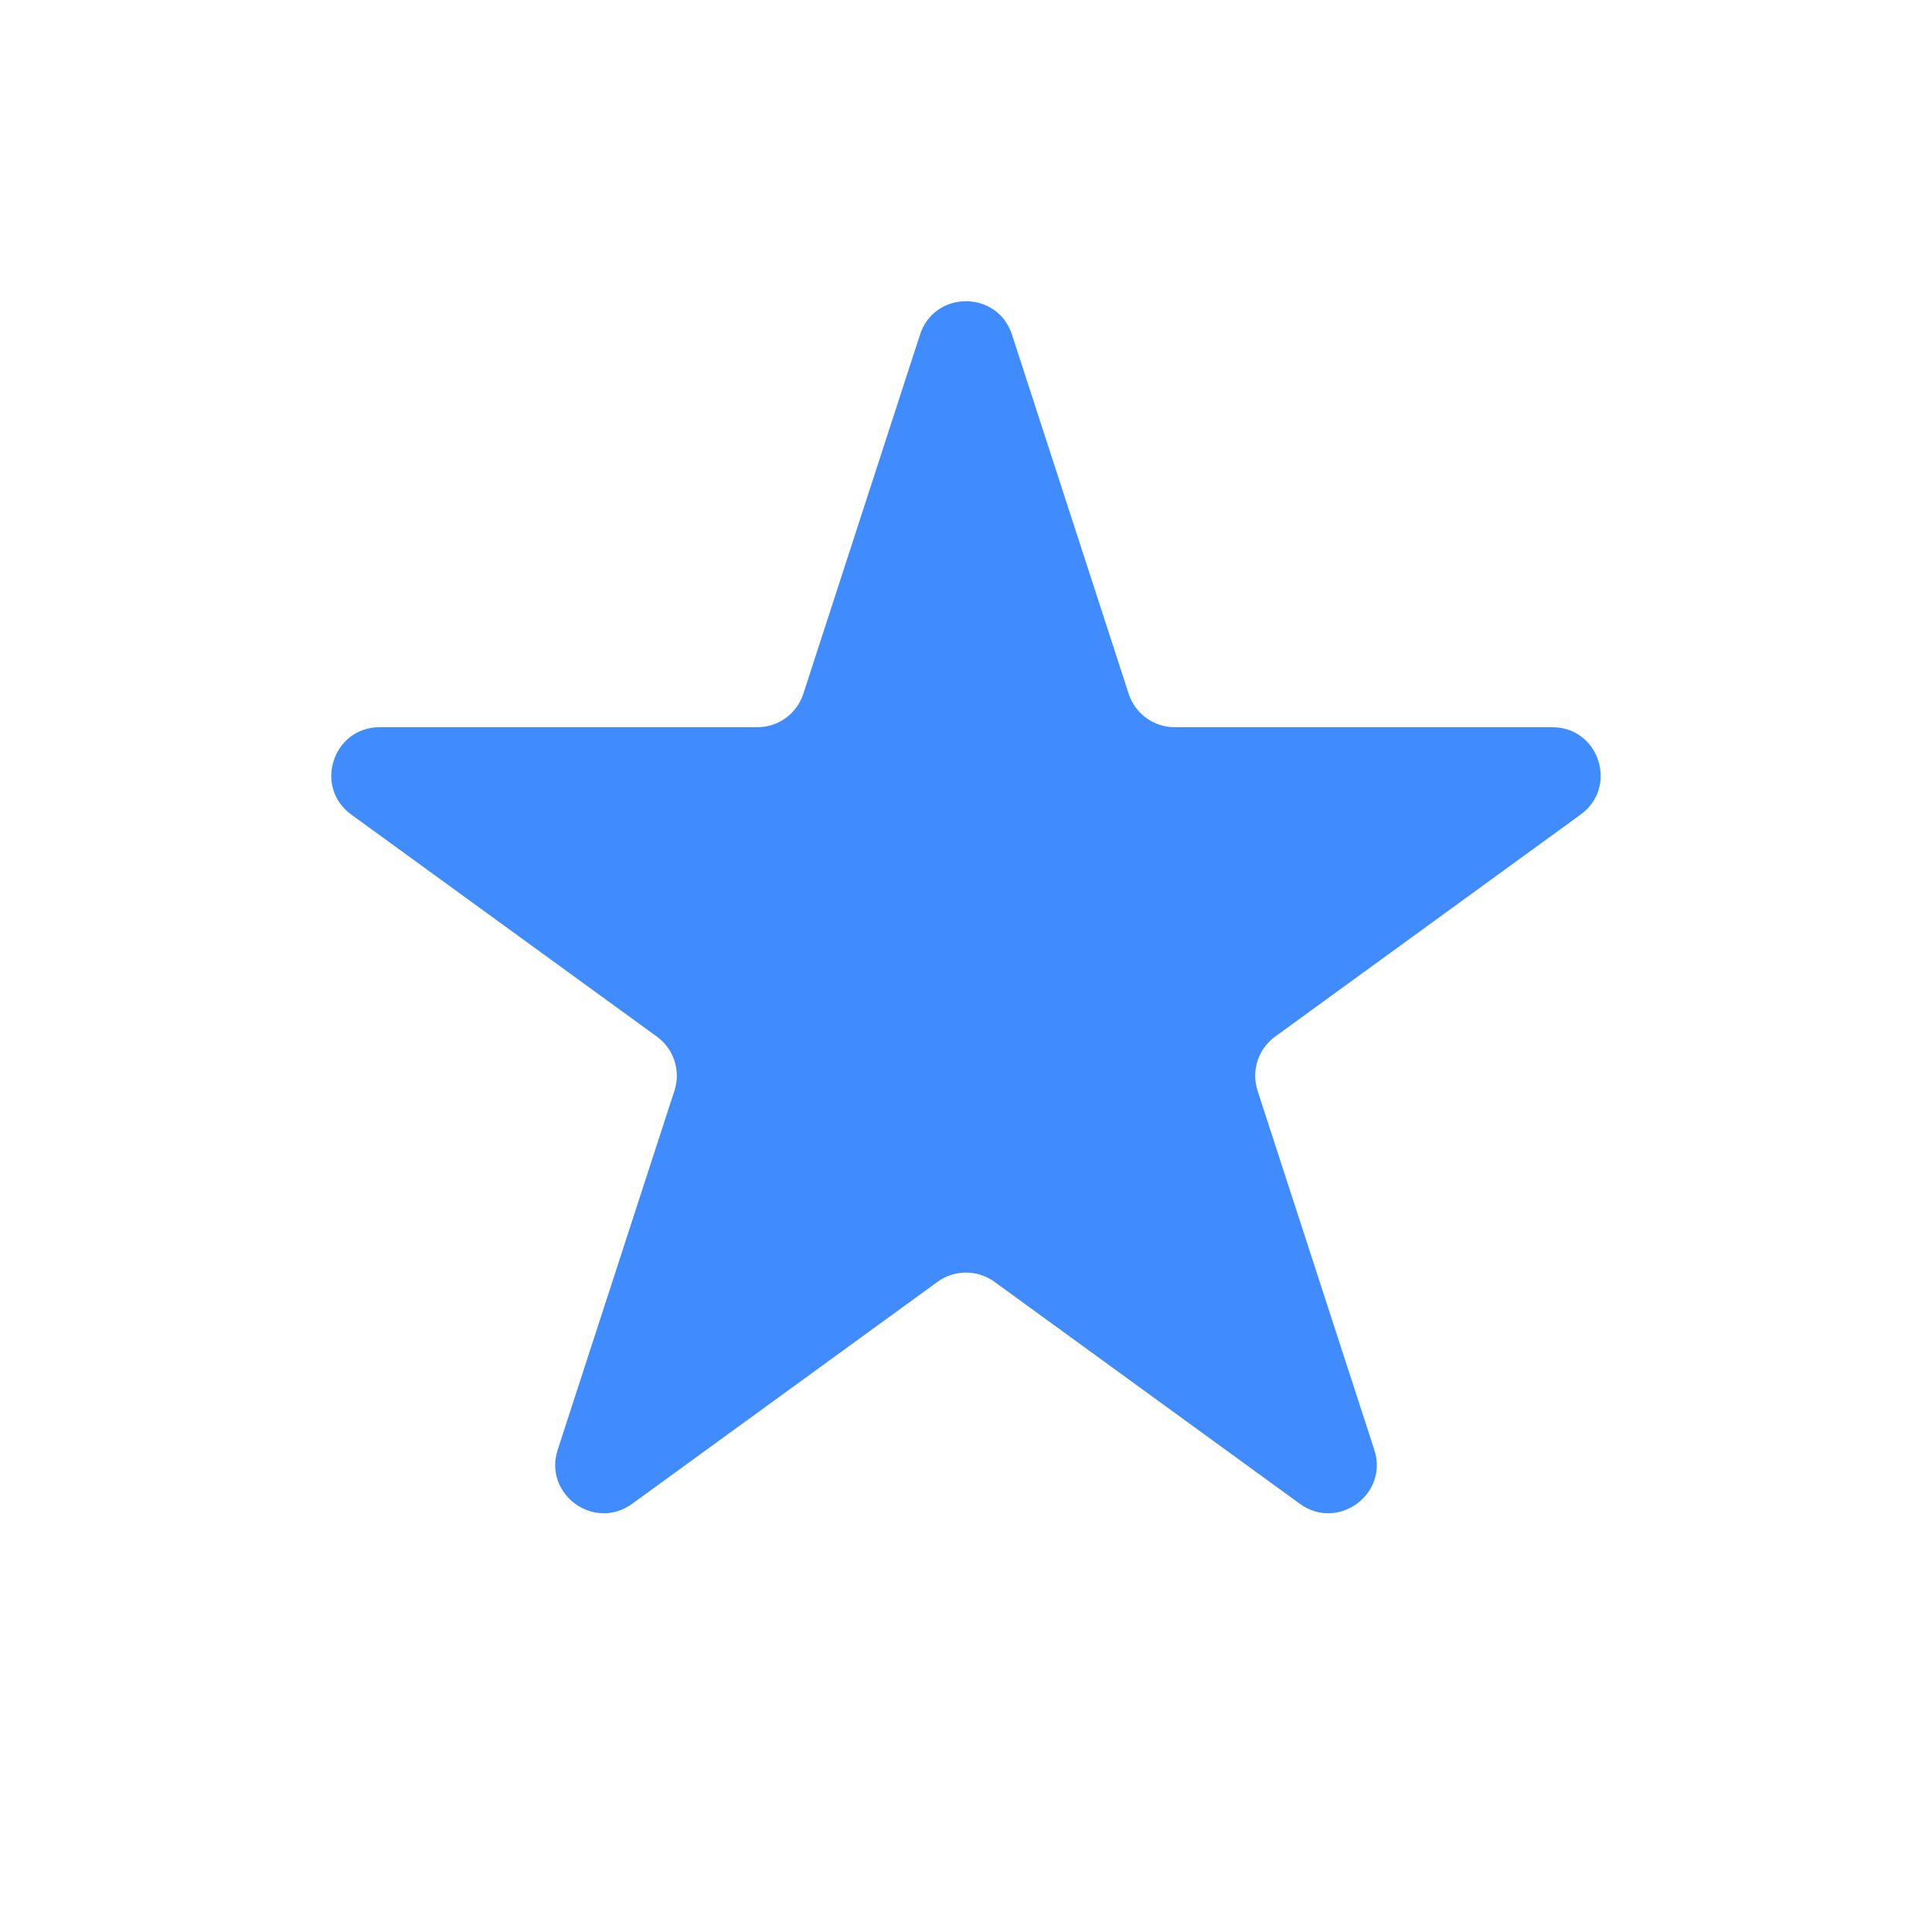
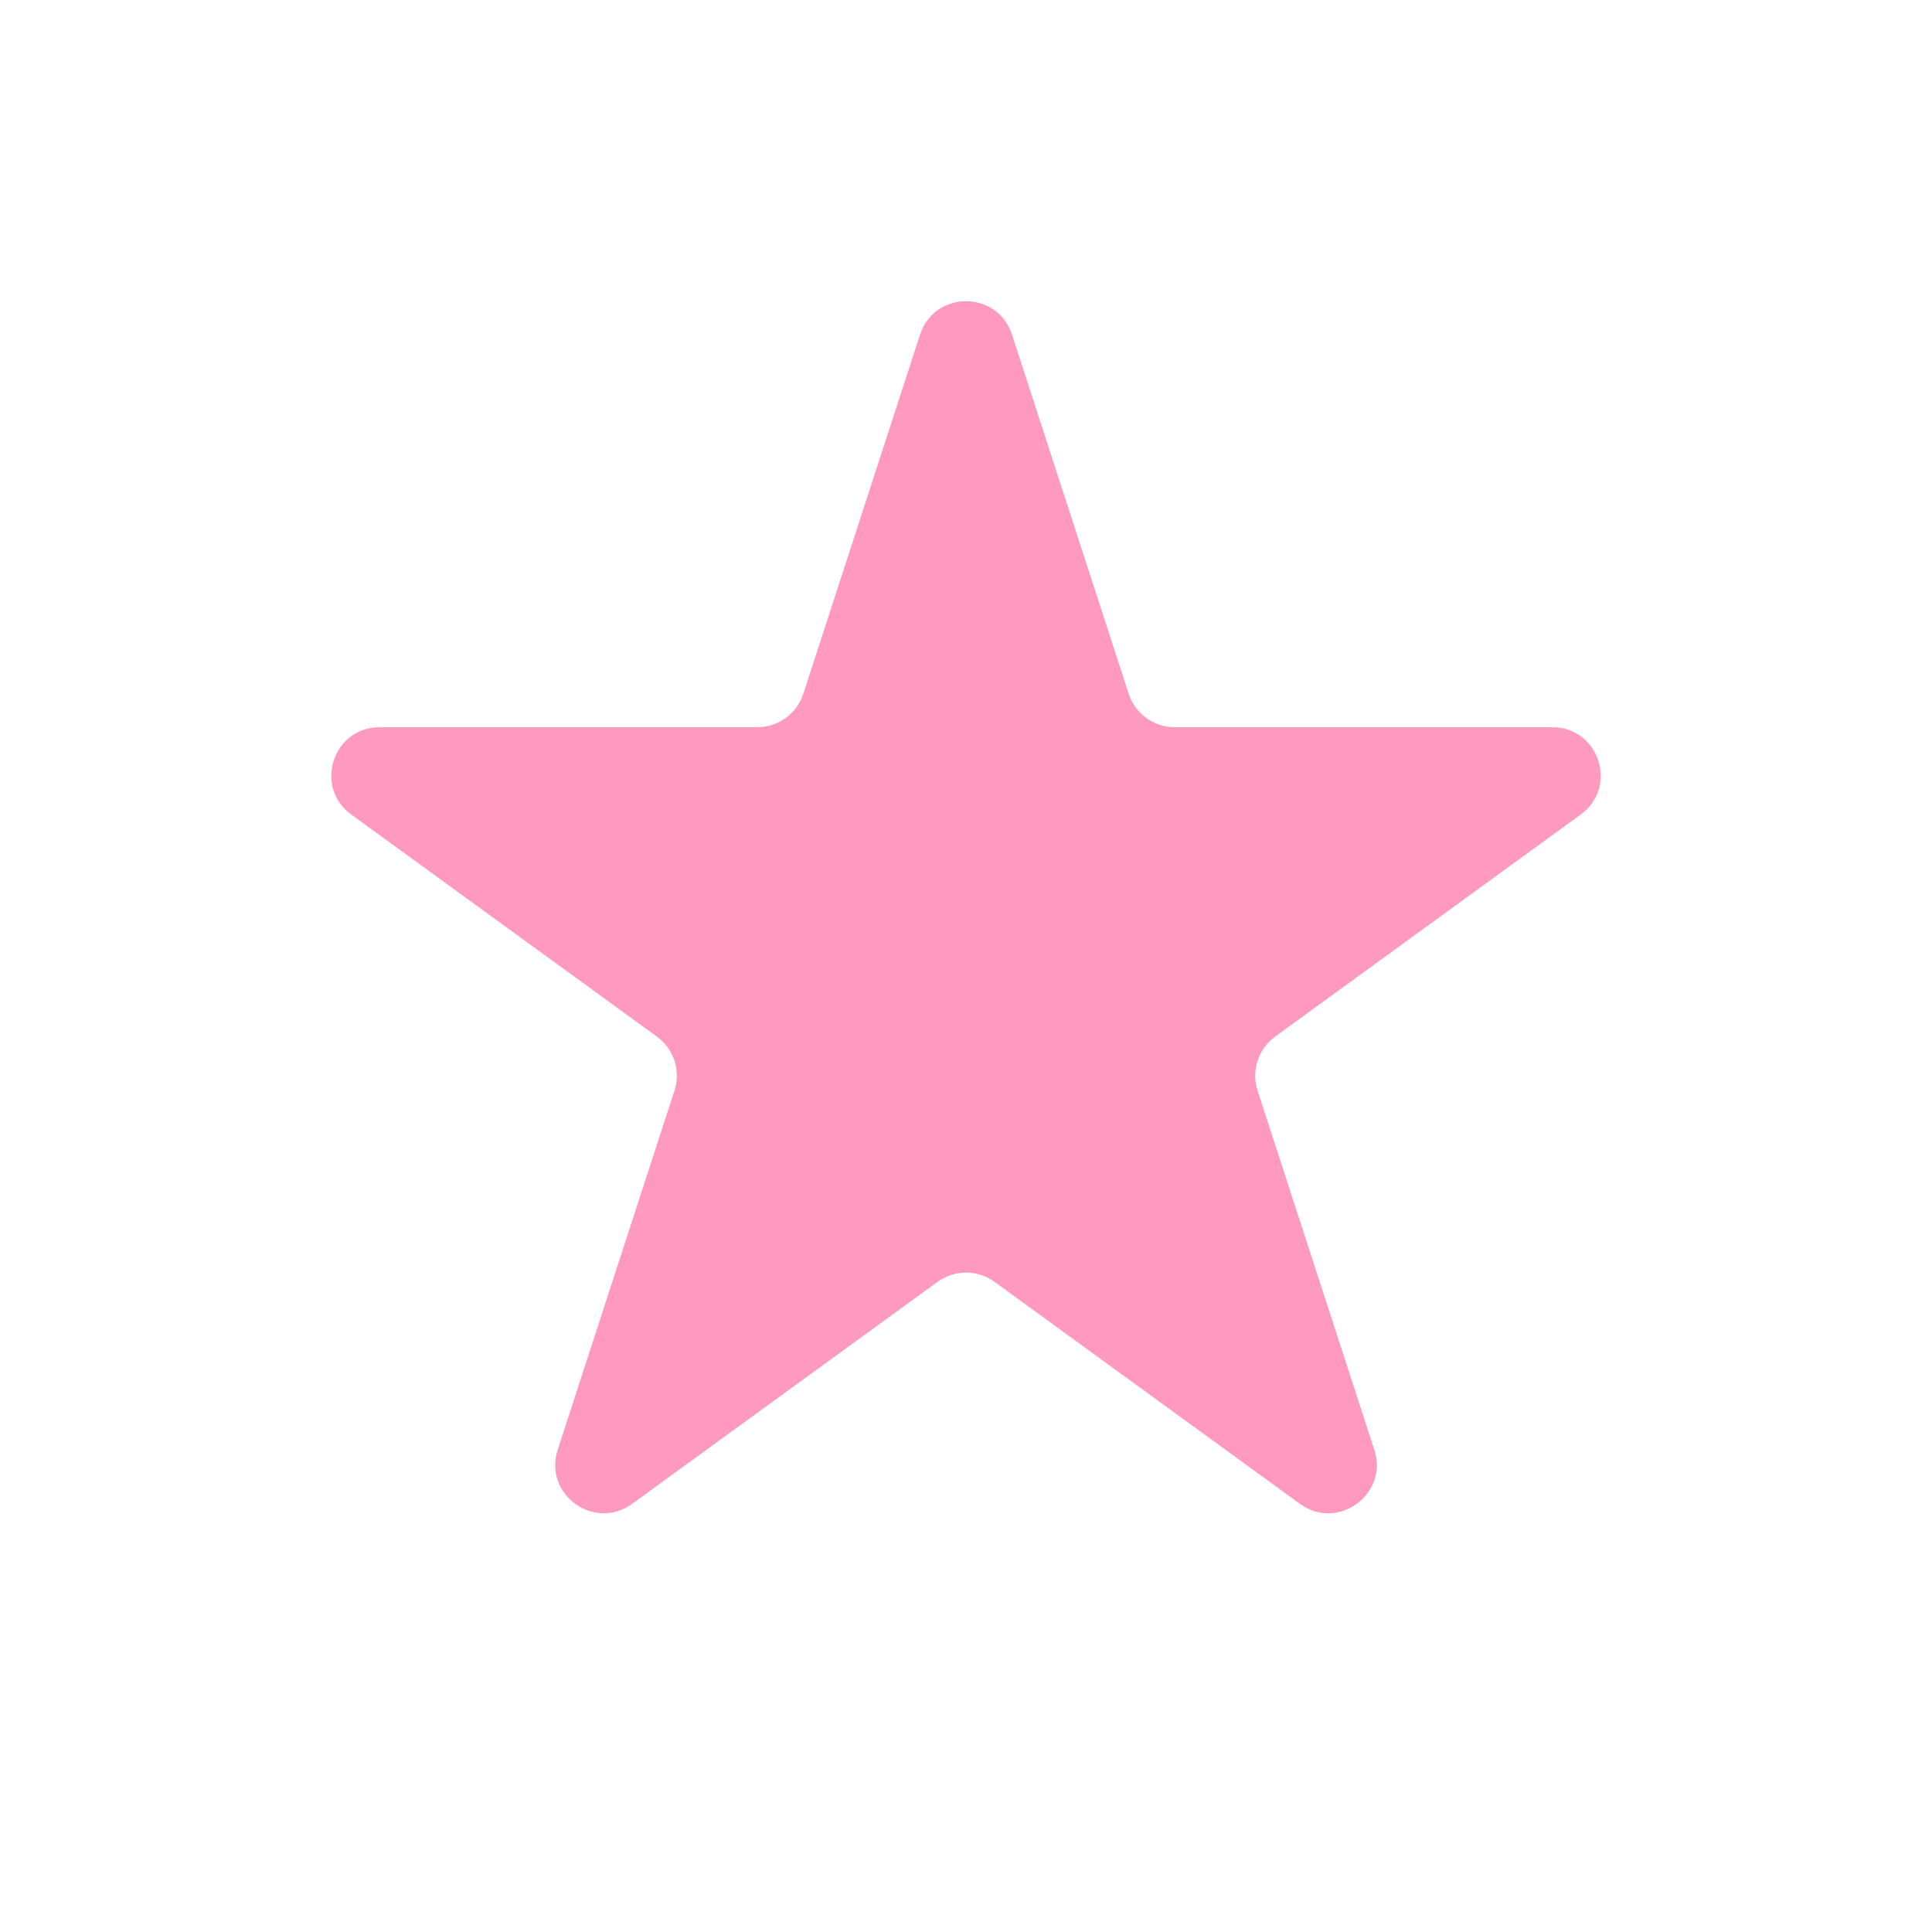
<svg xmlns="http://www.w3.org/2000/svg" width="20" height="20" viewBox="0 0 20 20" fill="none">
-   <path d="M9.524 3.464C9.674 3.003 10.326 3.003 10.476 3.464L11.684 7.182C11.751 7.388 11.943 7.528 12.159 7.528H16.07C16.554 7.528 16.755 8.148 16.363 8.432L13.2 10.731C13.025 10.858 12.951 11.084 13.018 11.29L14.227 15.009C14.376 15.469 13.849 15.852 13.457 15.568L10.294 13.269C10.119 13.142 9.881 13.142 9.706 13.269L6.543 15.568C6.151 15.852 5.624 15.469 5.773 15.009L6.982 11.29C7.049 11.084 6.975 10.858 6.8 10.731L3.636 8.432C3.245 8.148 3.446 7.528 3.93 7.528H7.841C8.057 7.528 8.249 7.388 8.316 7.182L9.524 3.464Z" fill="#408CFF" />
+   <path d="M9.524 3.464C9.674 3.003 10.326 3.003 10.476 3.464L11.684 7.182C11.751 7.388 11.943 7.528 12.159 7.528H16.07C16.554 7.528 16.755 8.148 16.363 8.432L13.2 10.731C13.025 10.858 12.951 11.084 13.018 11.29L14.227 15.009C14.376 15.469 13.849 15.852 13.457 15.568L10.294 13.269C10.119 13.142 9.881 13.142 9.706 13.269L6.543 15.568C6.151 15.852 5.624 15.469 5.773 15.009L6.982 11.29C7.049 11.084 6.975 10.858 6.8 10.731L3.636 8.432C3.245 8.148 3.446 7.528 3.93 7.528H7.841C8.057 7.528 8.249 7.388 8.316 7.182L9.524 3.464Z" fill="#FF99BE" />
</svg>
